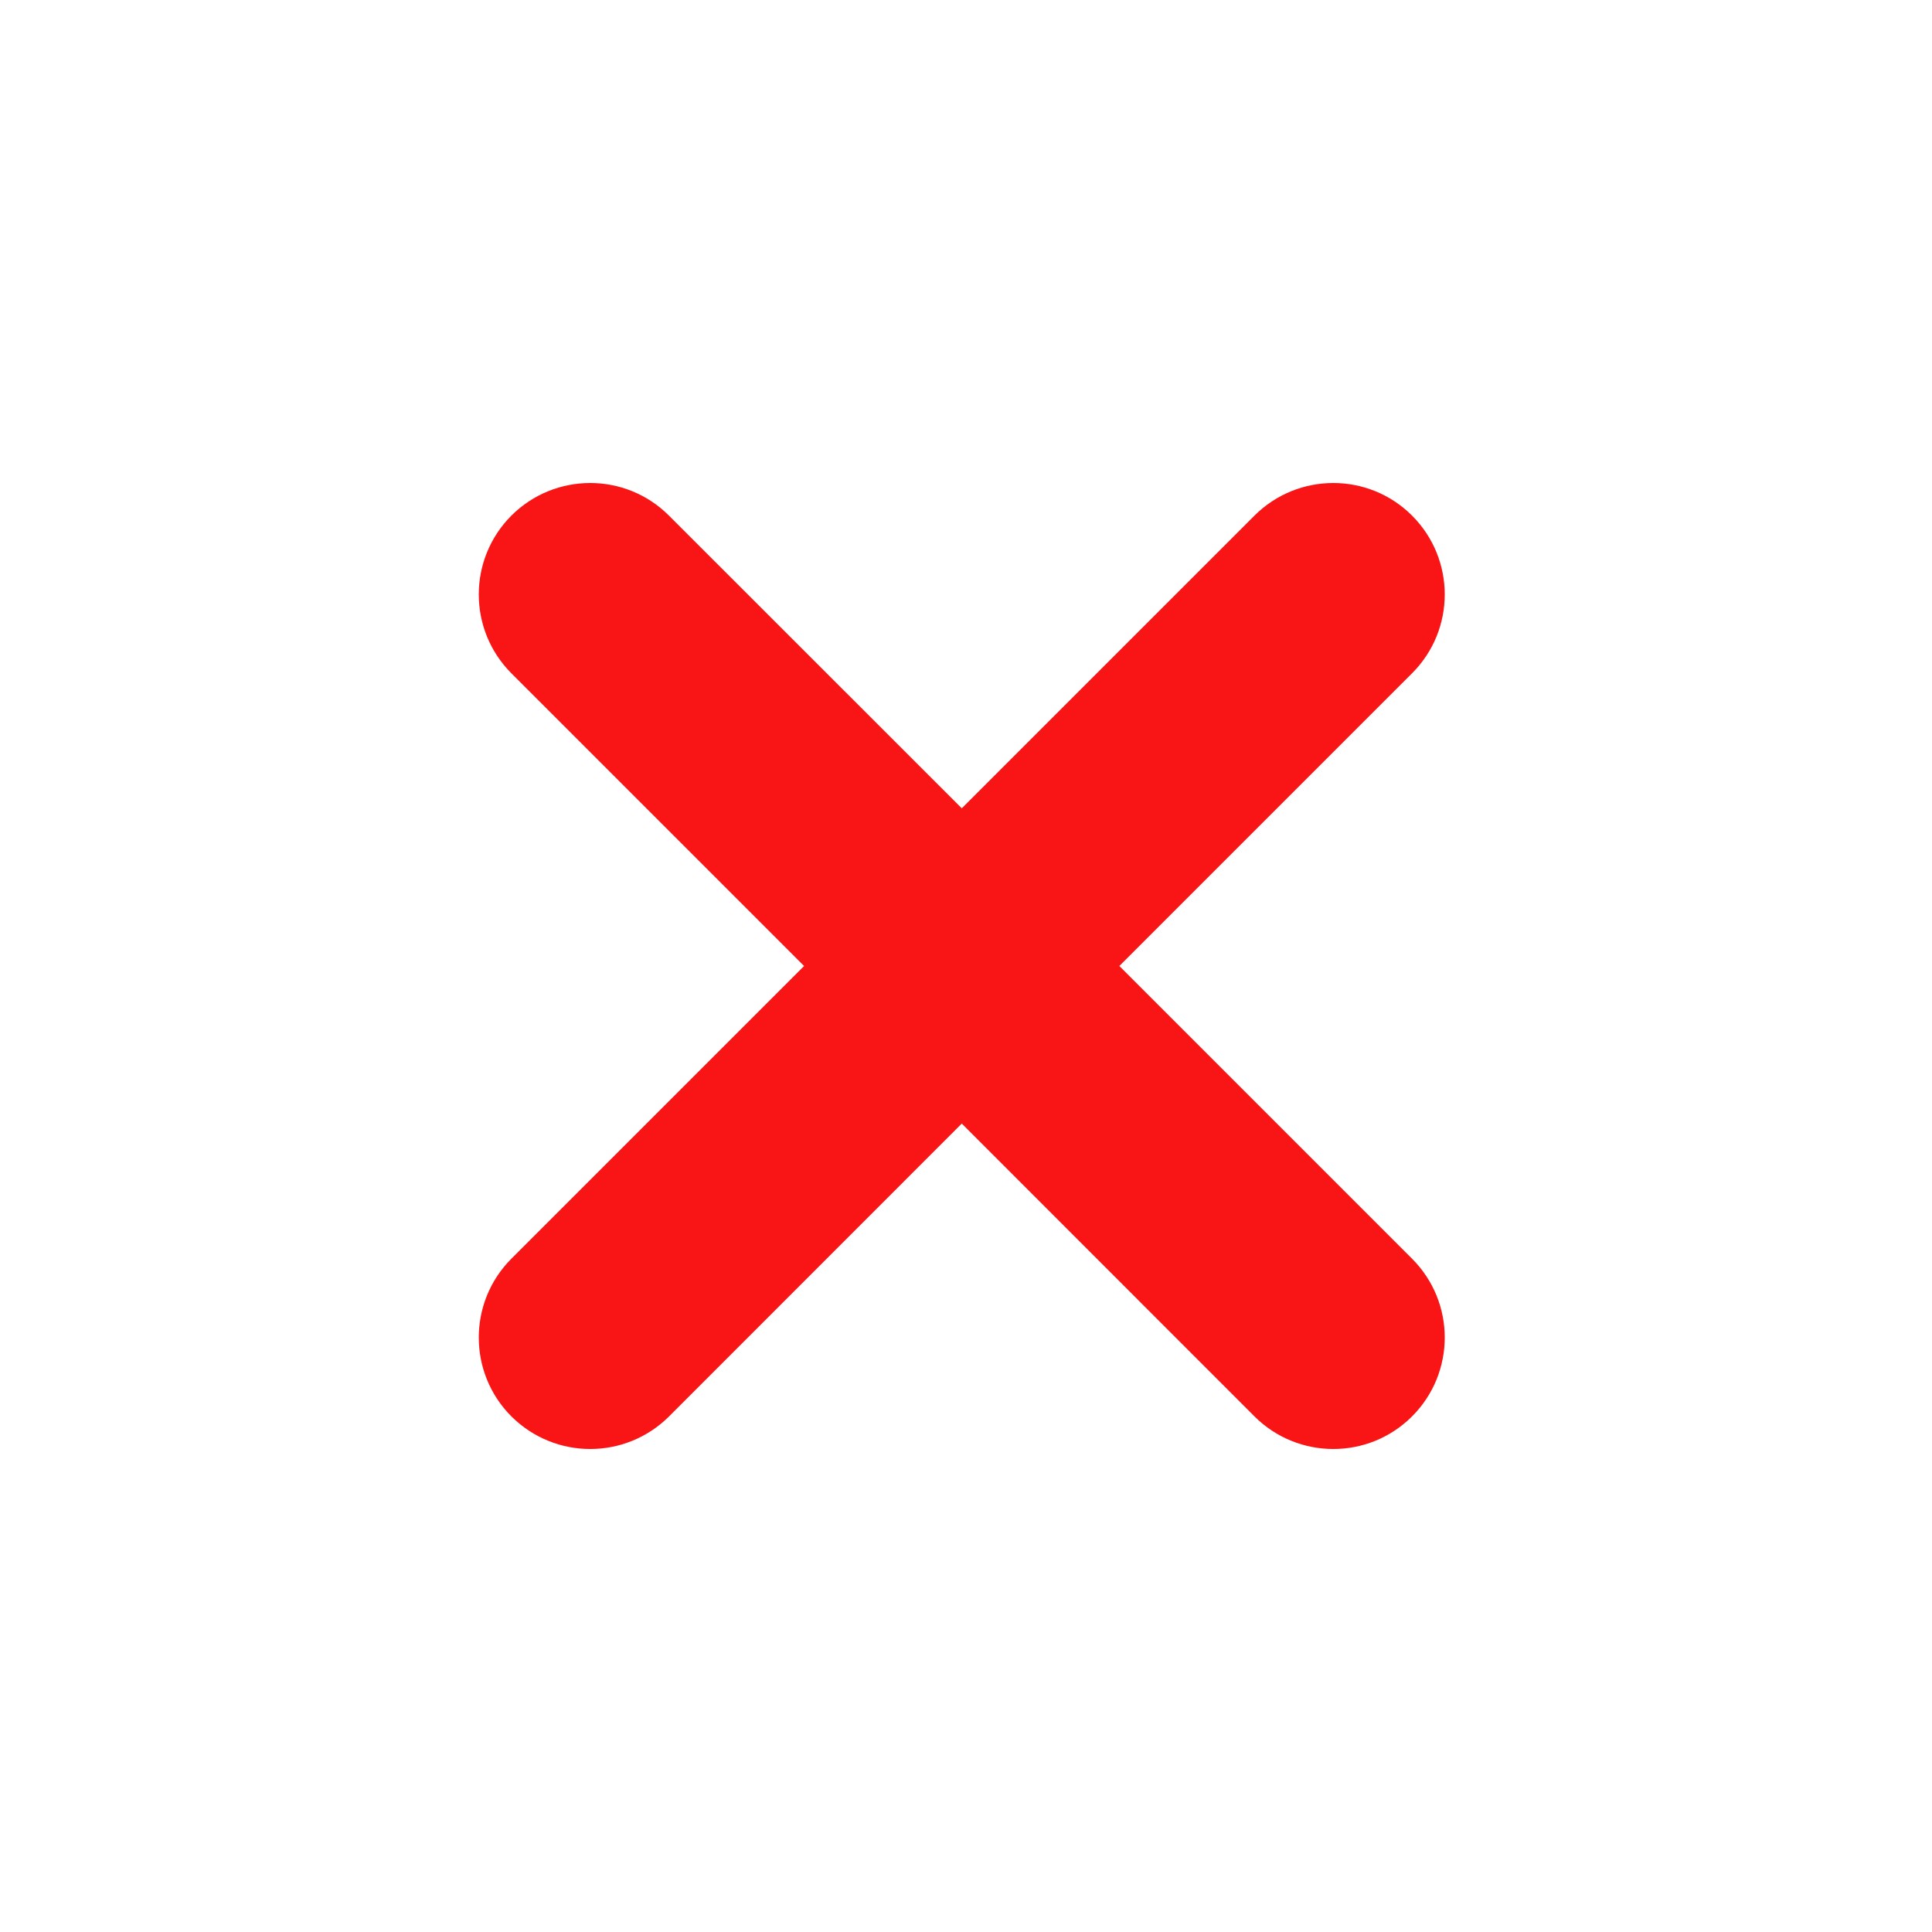
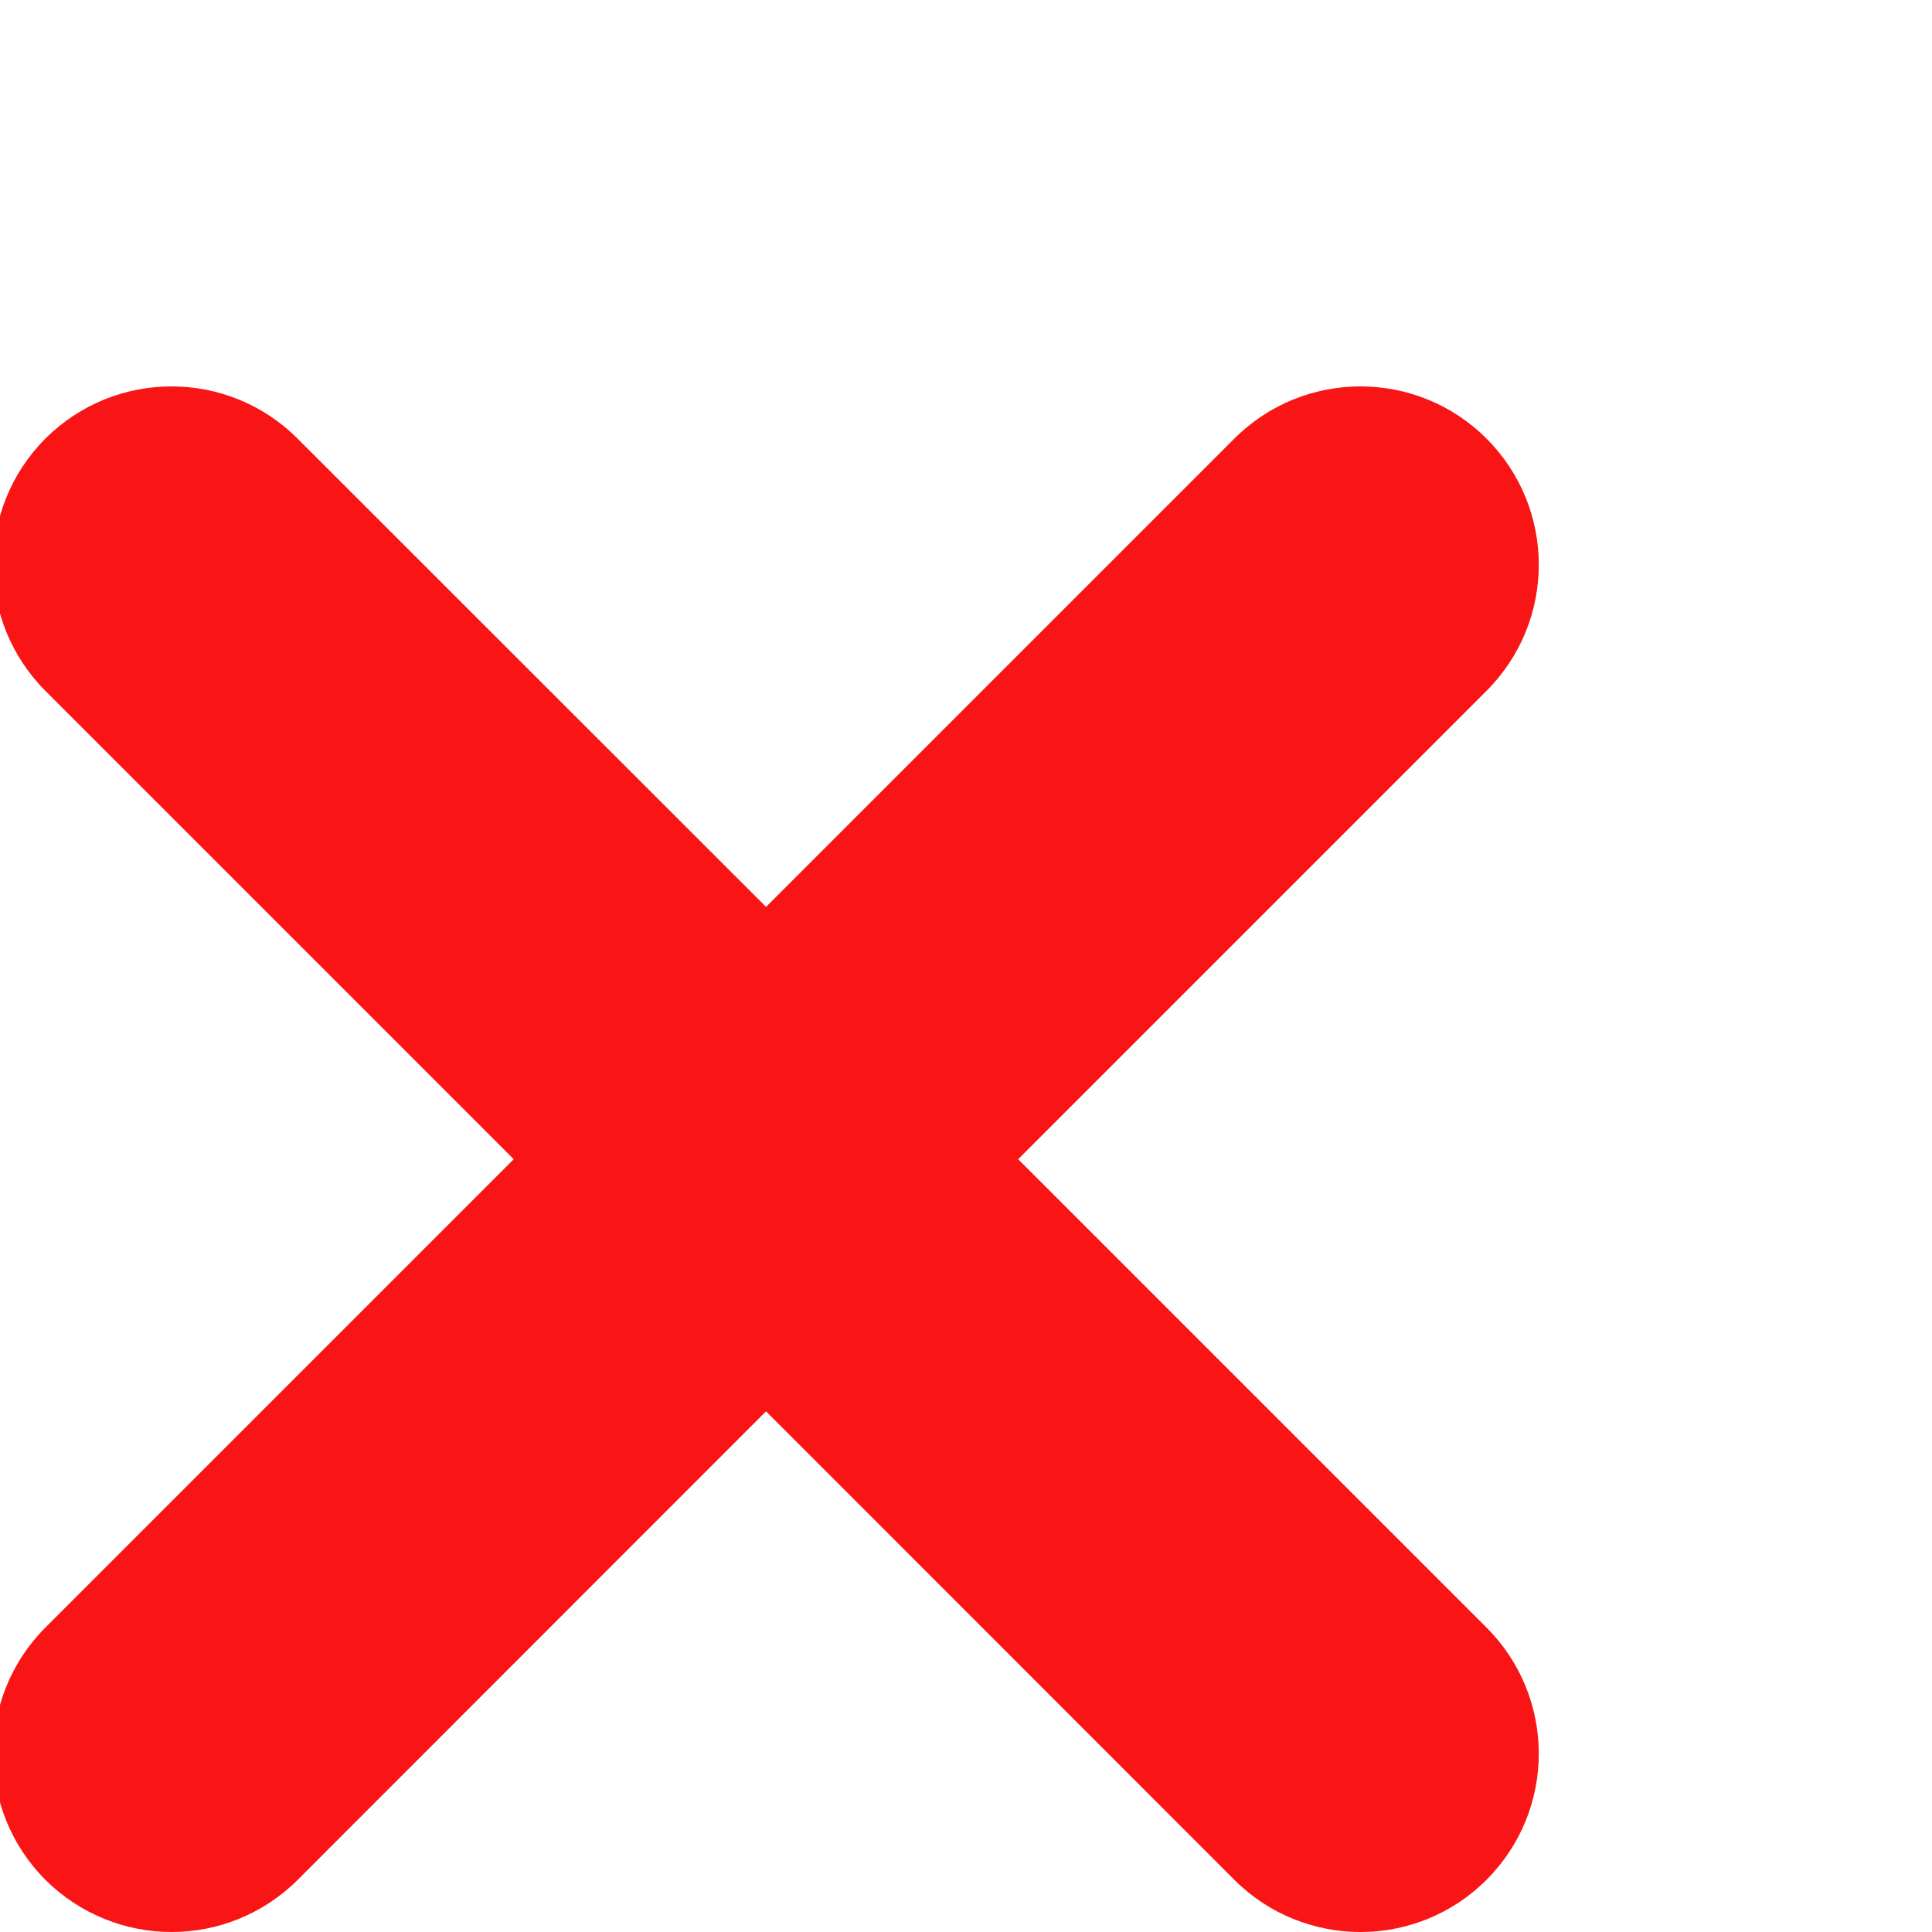
- <svg xmlns="http://www.w3.org/2000/svg" width="16" height="16" viewBox="0 0 16 16" fill="none">
+ <svg xmlns="http://www.w3.org/2000/svg" width="20" height="20" viewBox="6 2 6 10" fill="none">
  <g id="delete (2) 1">
    <g id="Group">
      <path id="Vector" d="M11.694 5.576L9.27 8L11.694 10.424C12.055 10.785 12.055 11.369 11.694 11.73C11.514 11.91 11.278 12 11.042 12C10.806 12 10.569 11.91 10.389 11.73L7.965 9.305L5.541 11.73C5.36 11.91 5.124 12 4.888 12C4.652 12 4.416 11.91 4.235 11.73C3.875 11.369 3.875 10.785 4.235 10.424L6.659 8L4.235 5.576C3.875 5.215 3.875 4.631 4.235 4.27C4.596 3.91 5.18 3.91 5.54 4.27L7.965 6.694L10.389 4.27C10.75 3.91 11.334 3.91 11.694 4.27C12.055 4.631 12.055 5.215 11.694 5.576Z" fill="#F91515" />
    </g>
  </g>
</svg>
